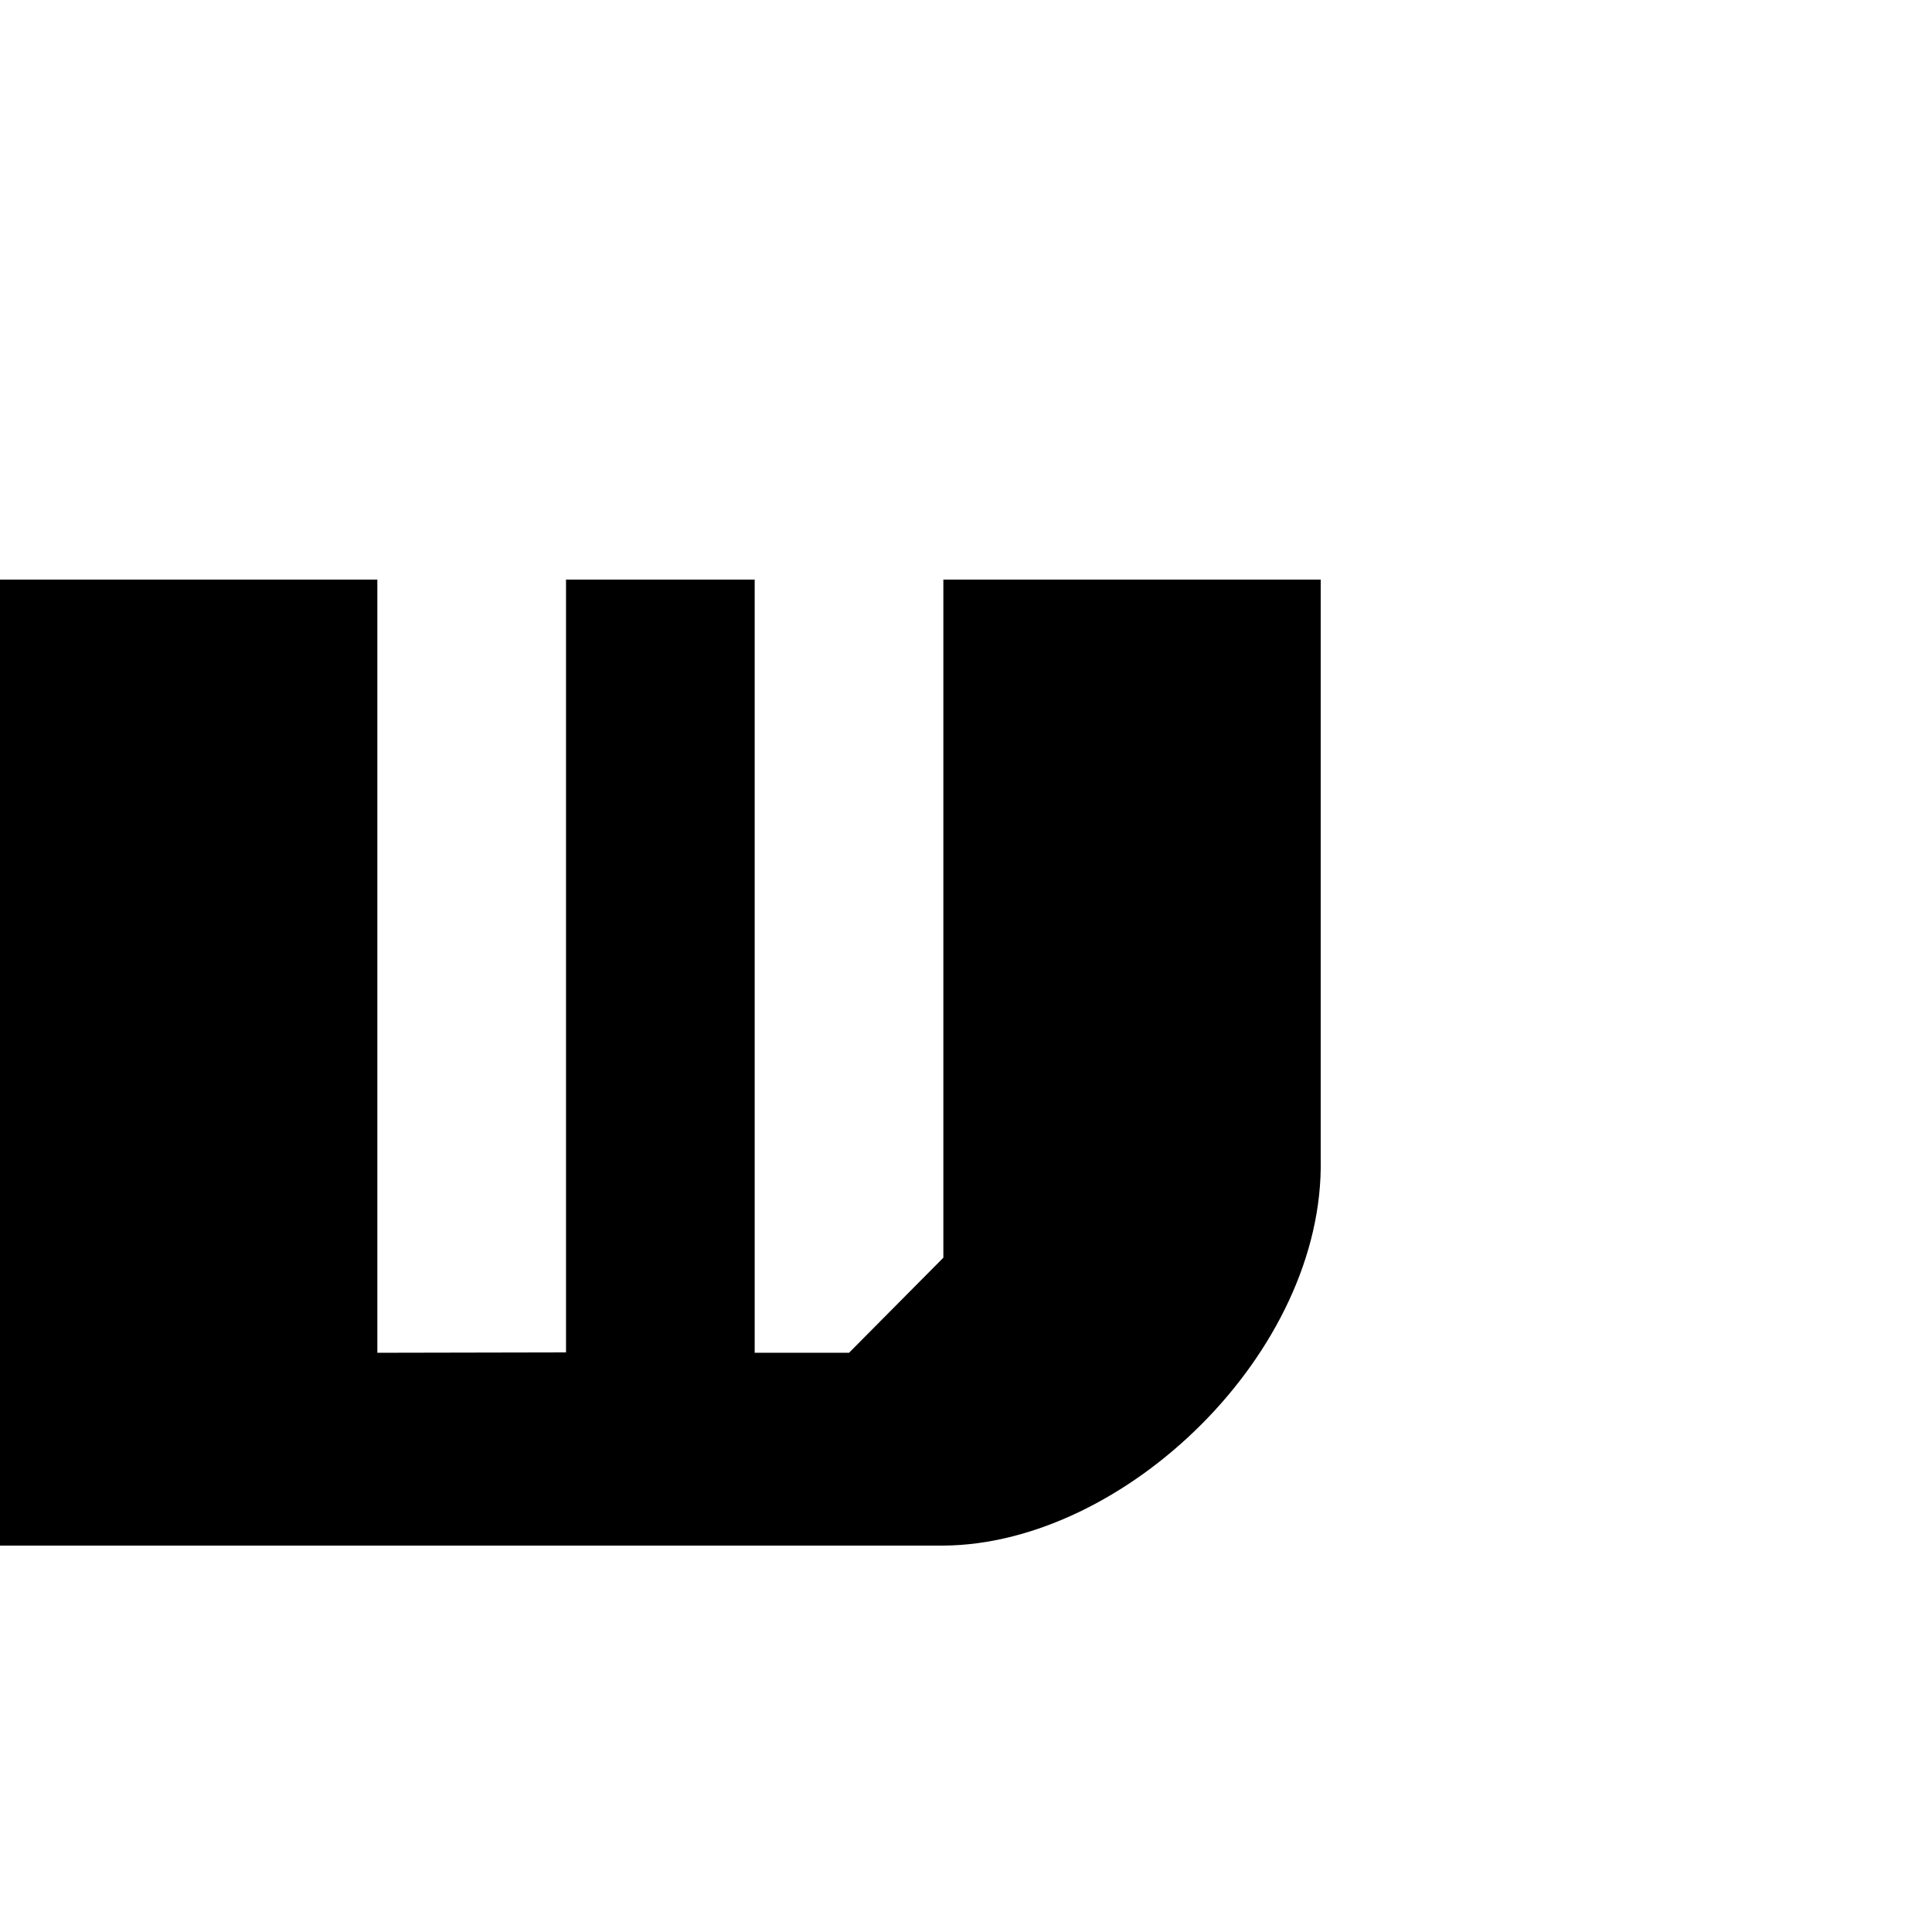
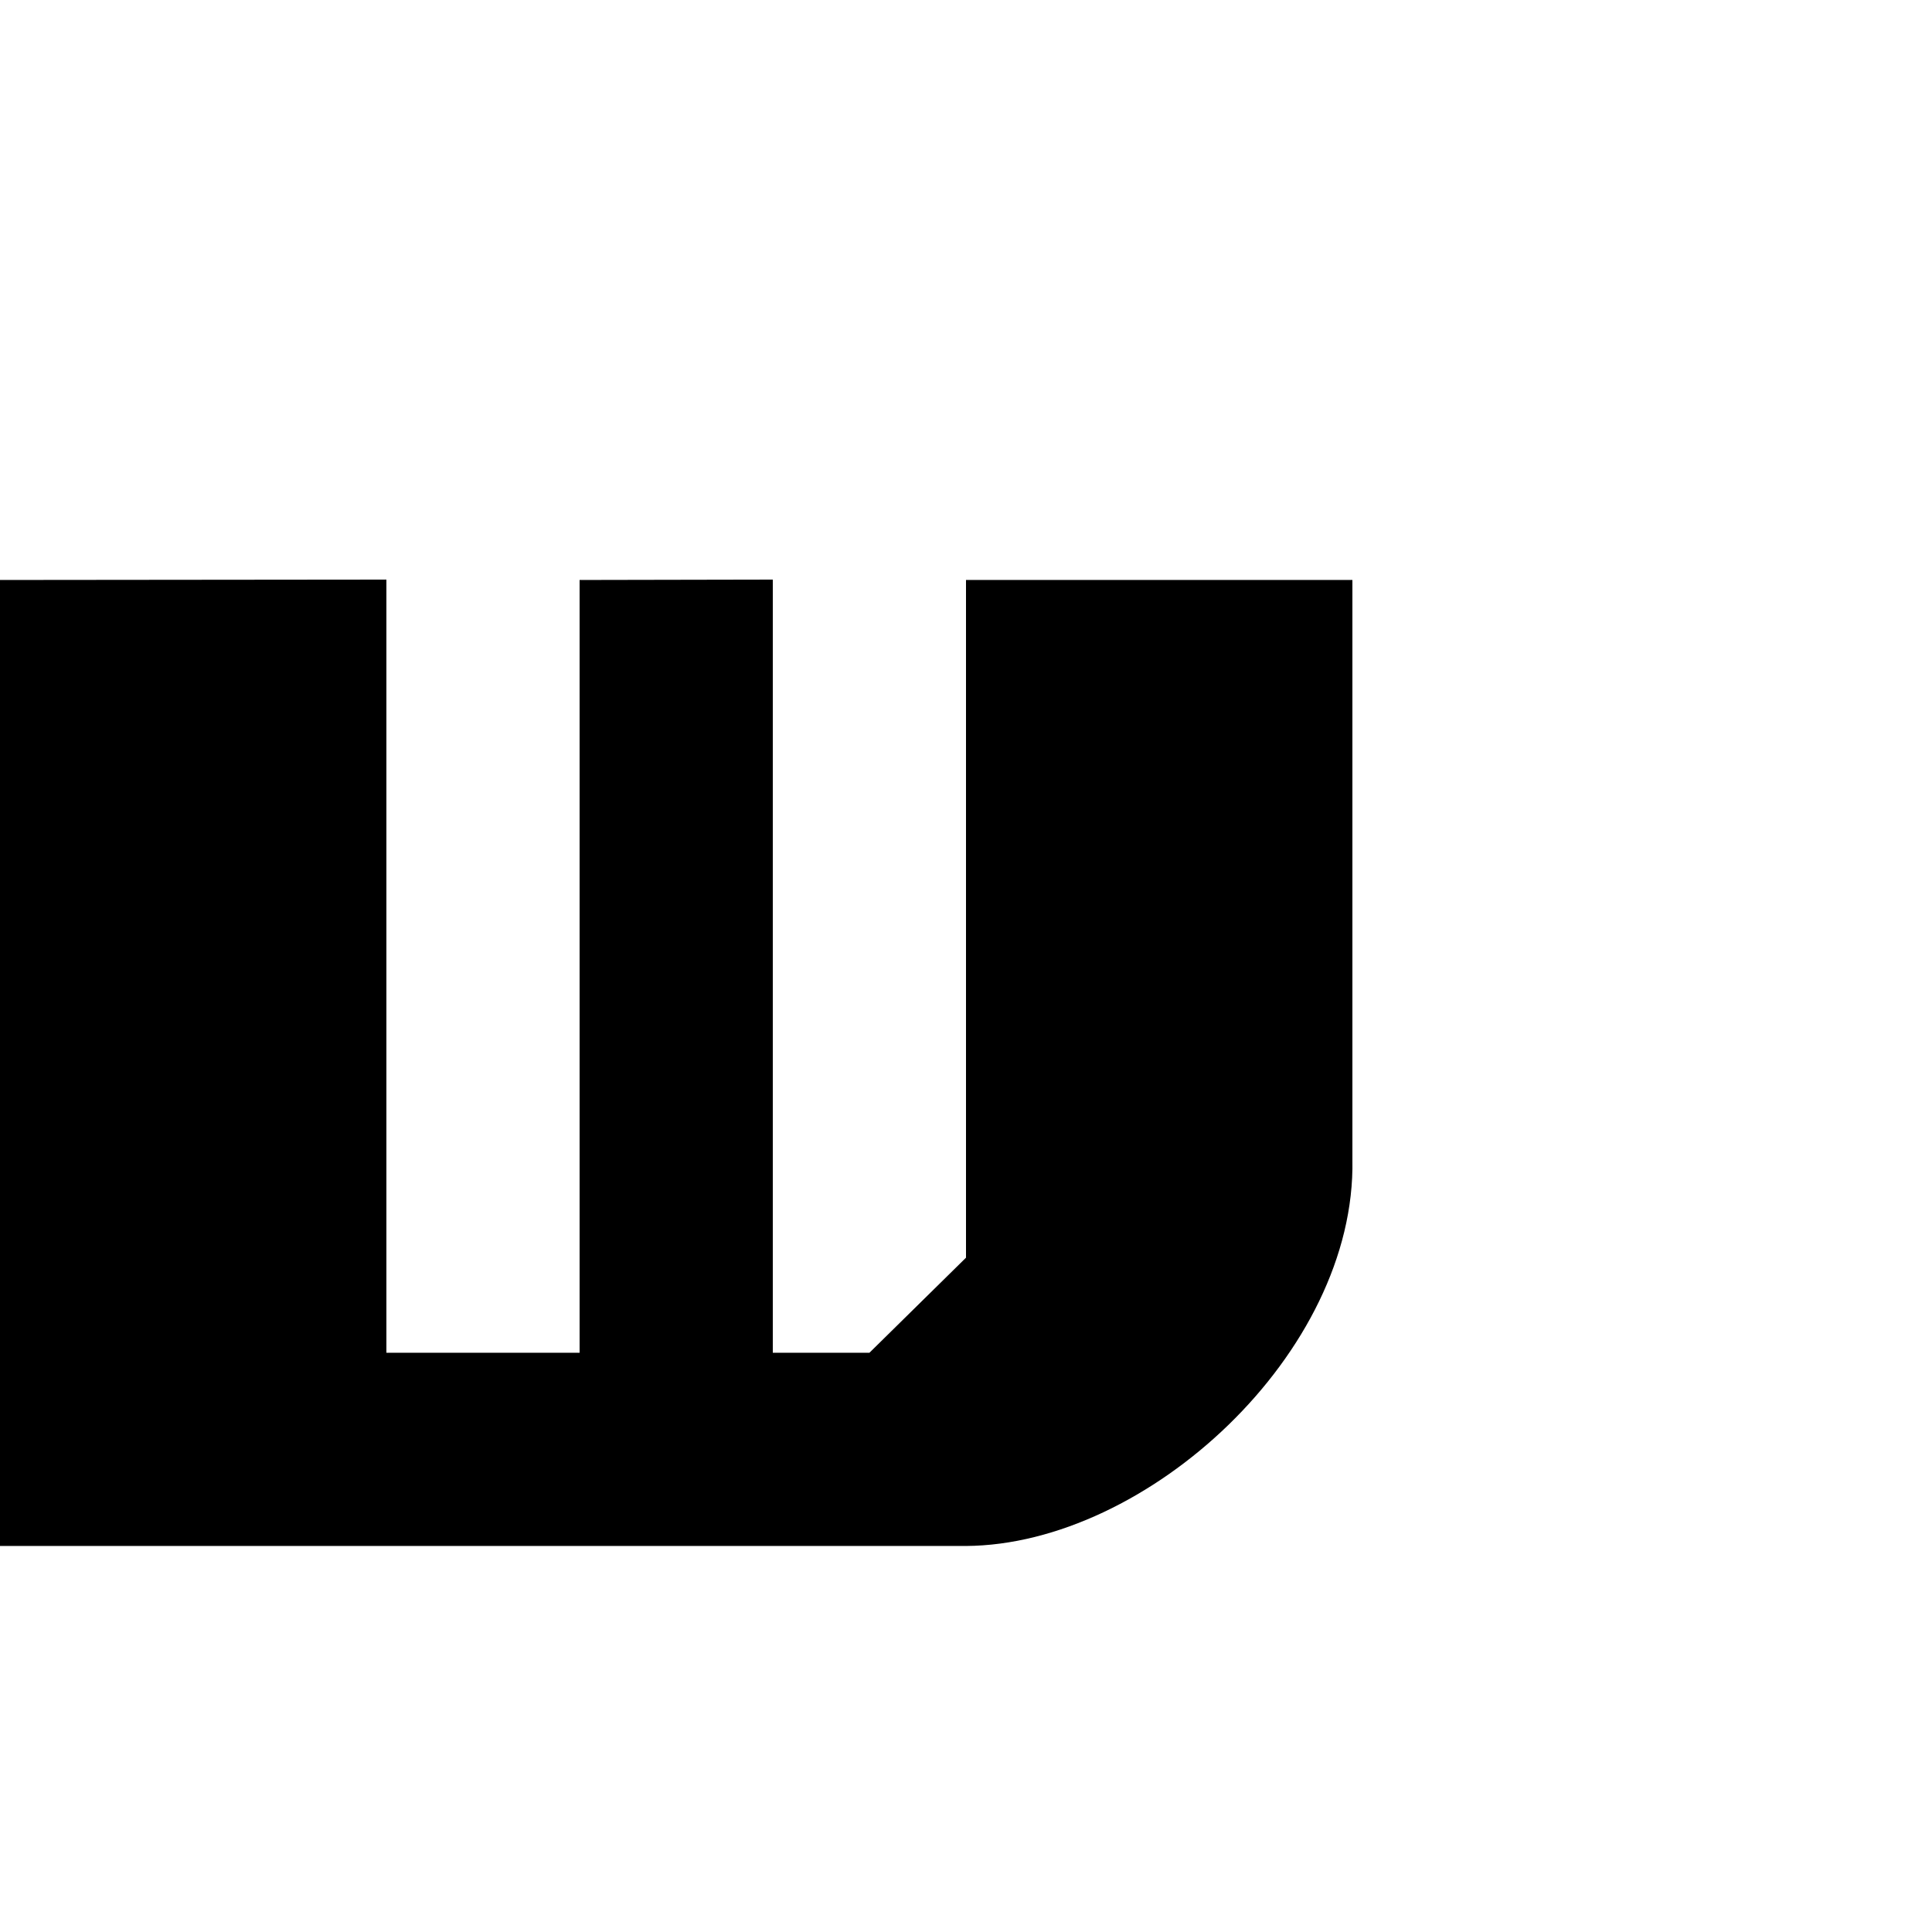
<svg xmlns="http://www.w3.org/2000/svg" height="1024" width="1024" version="1.1" id="svg4375" viewBox="0 0 1024 1024" xml:space="preserve">
  <defs id="defs4">
    <linearGradient id="linearGradient8000">
      <stop style="stop-color:#000000;stop-opacity:1;" offset="0" id="stop7998" />
    </linearGradient>
    <clipPath clipPathUnits="userSpaceOnUse" id="clipPath6029">
      <g id="use6031" />
    </clipPath>
  </defs>
  <g id="layer1" style="display:inline">
-     <path style="display:inline;fill:#000000" d="m 0,819.2 500,0 C 596,818.6 702,716.8 700,614.4 V 307.2 l -200,0 V 666.6 L 450,717 H 400 V 307.2 H 300 V 716.8 L 200,717 V 307.2 l -200,0 z" id="path26483" />
+     <path style="display:inline;fill:#000000" d="M 0,819.4 H 512 C 608,818.8 718.8,717 716.8,614.6 V 307.4 H 512 V 666.6 L 460.8,717 H 409.6 V 307.2 l -102.4,0.2 V 717 H 204.8 V 307.2 L 0,307.4 Z" id="path26483" />
  </g>
</svg>
